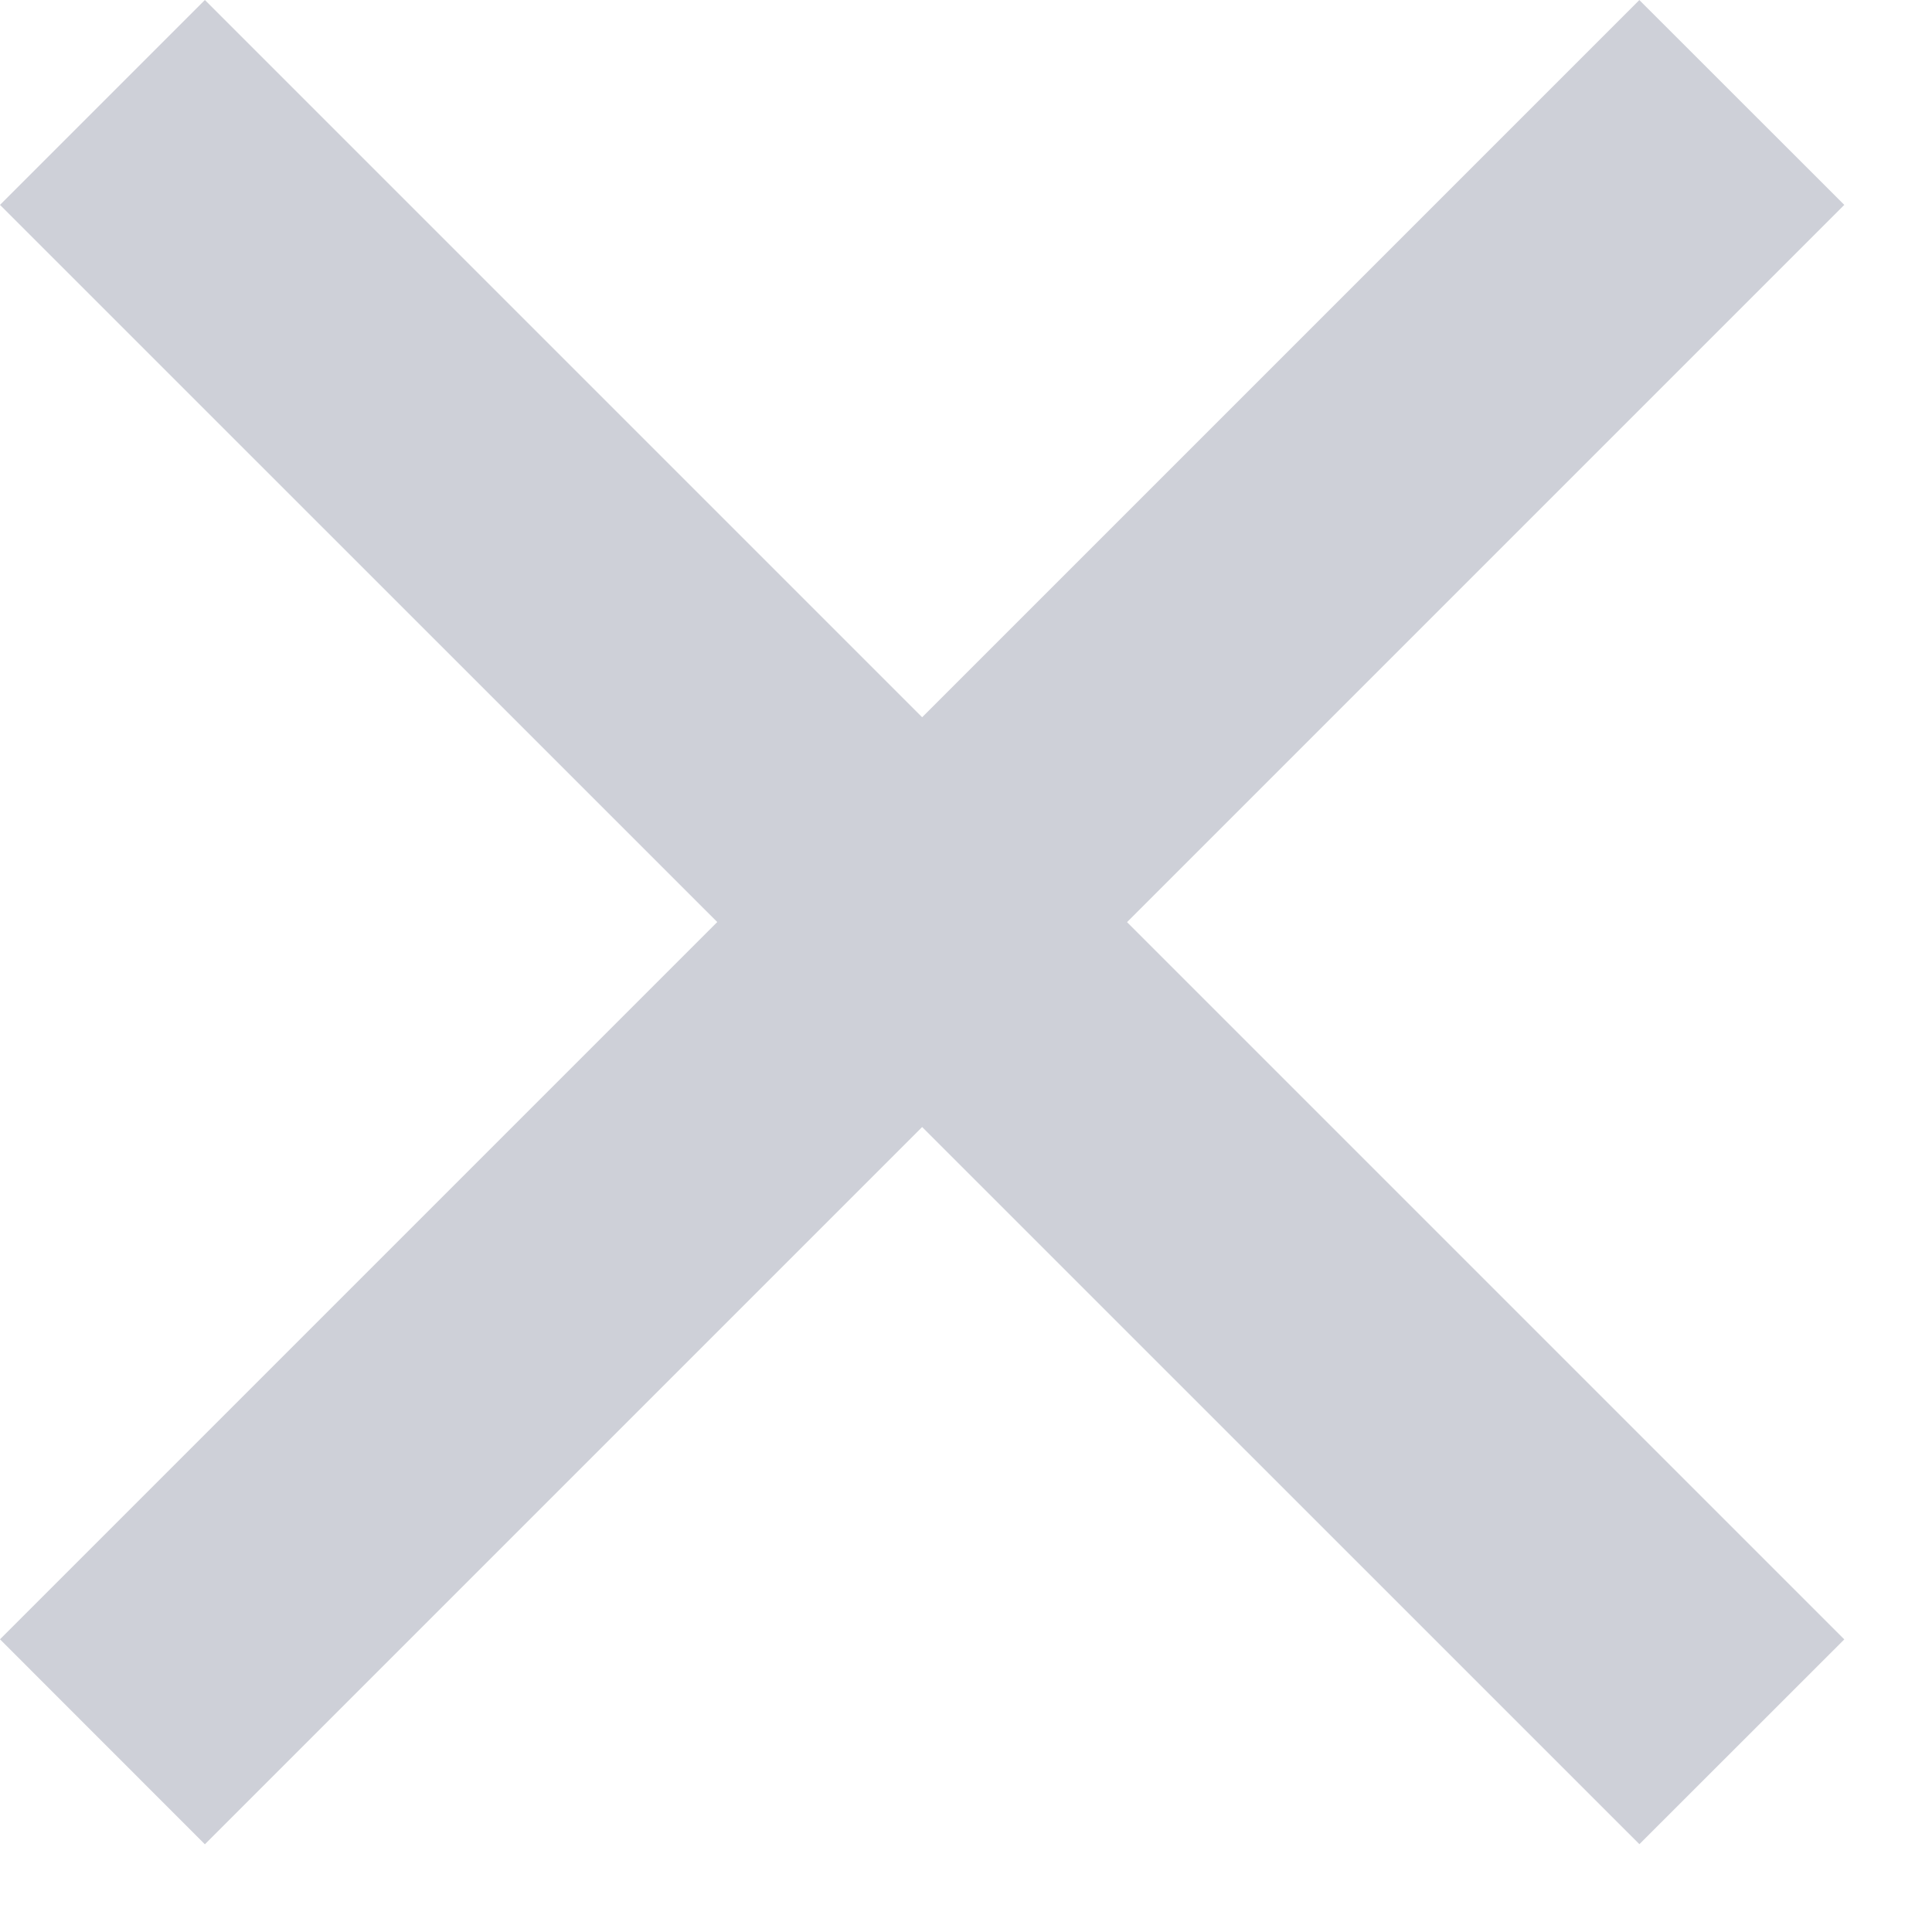
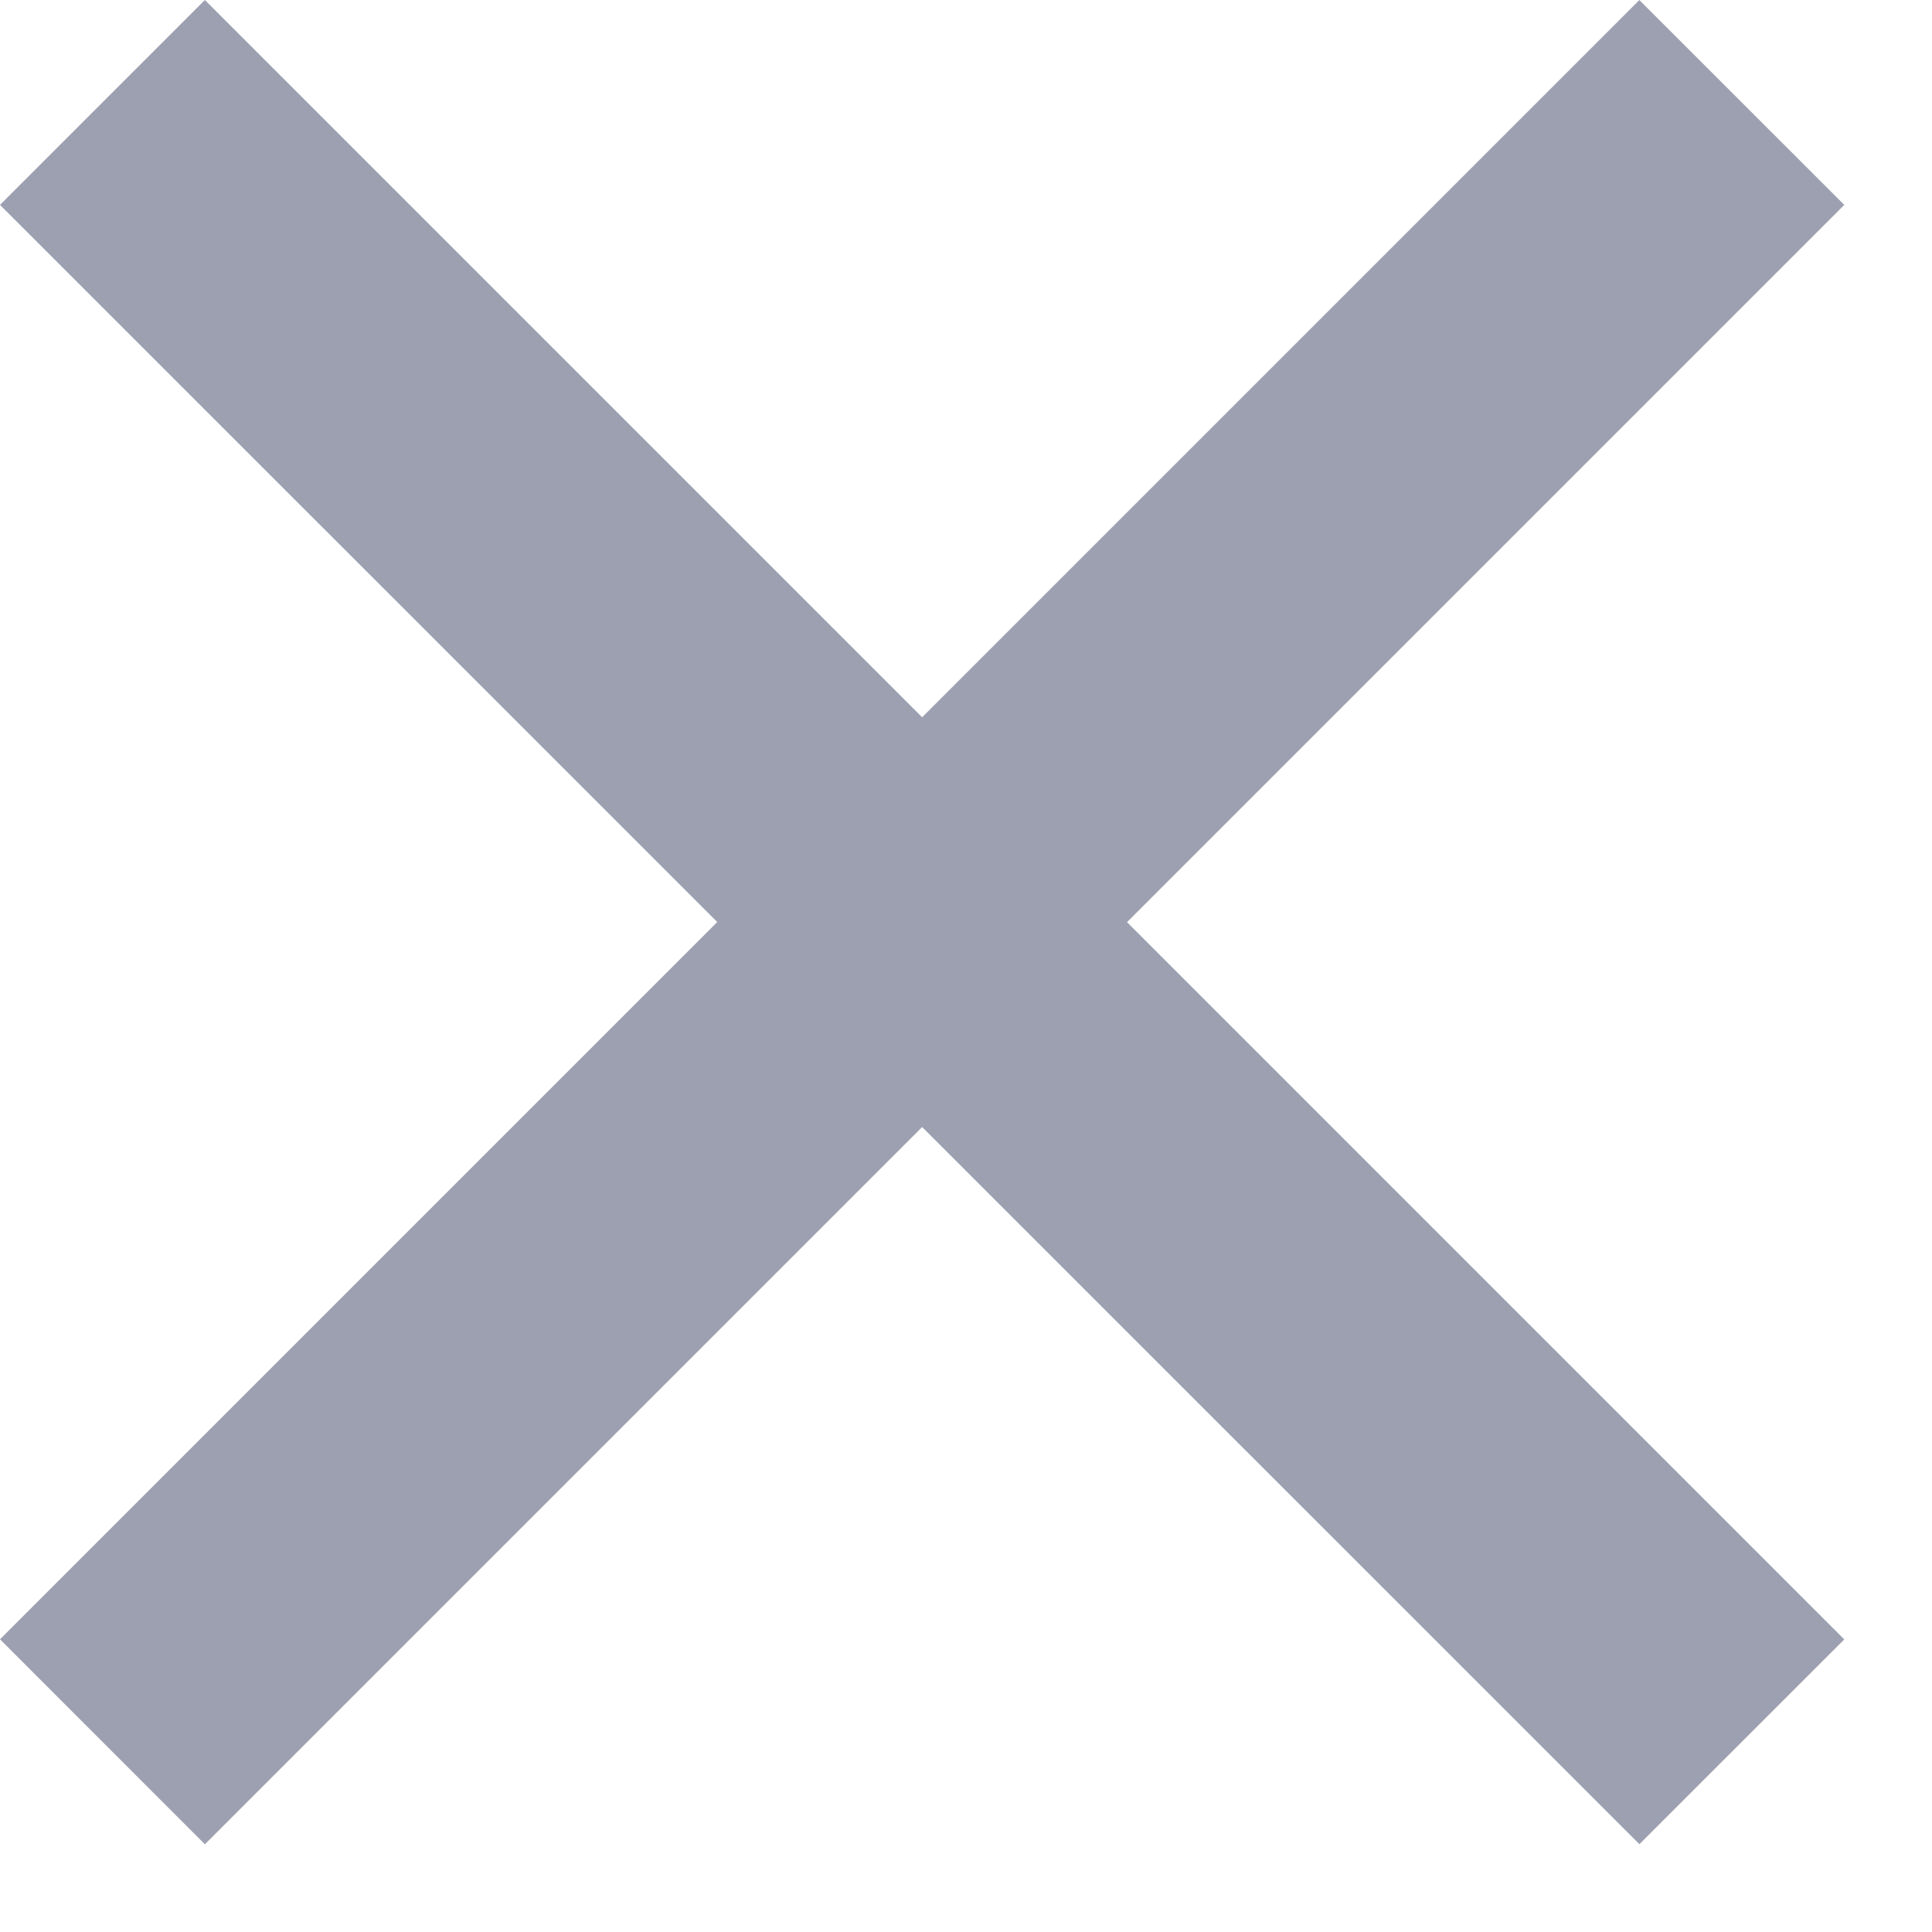
<svg xmlns="http://www.w3.org/2000/svg" width="20" height="20">
-   <path fill="#3B4262" fill-rule="evenodd" d="M16.97 0l2.122 2.121-7.425 7.425 7.425 7.425-2.121 2.12-7.425-7.424-7.425 7.425L0 16.97l7.425-7.425L0 2.121 2.121 0l7.425 7.425L16.971 0z" opacity=".25" />
+   <path fill="#3B4262" fill-rule="evenodd" d="M16.97 0l2.122 2.121-7.425 7.425 7.425 7.425-2.121 2.12-7.425-7.424-7.425 7.425L0 16.97l7.425-7.425L0 2.121 2.121 0l7.425 7.425L16.971 0z" opacity=".50" />
</svg>
